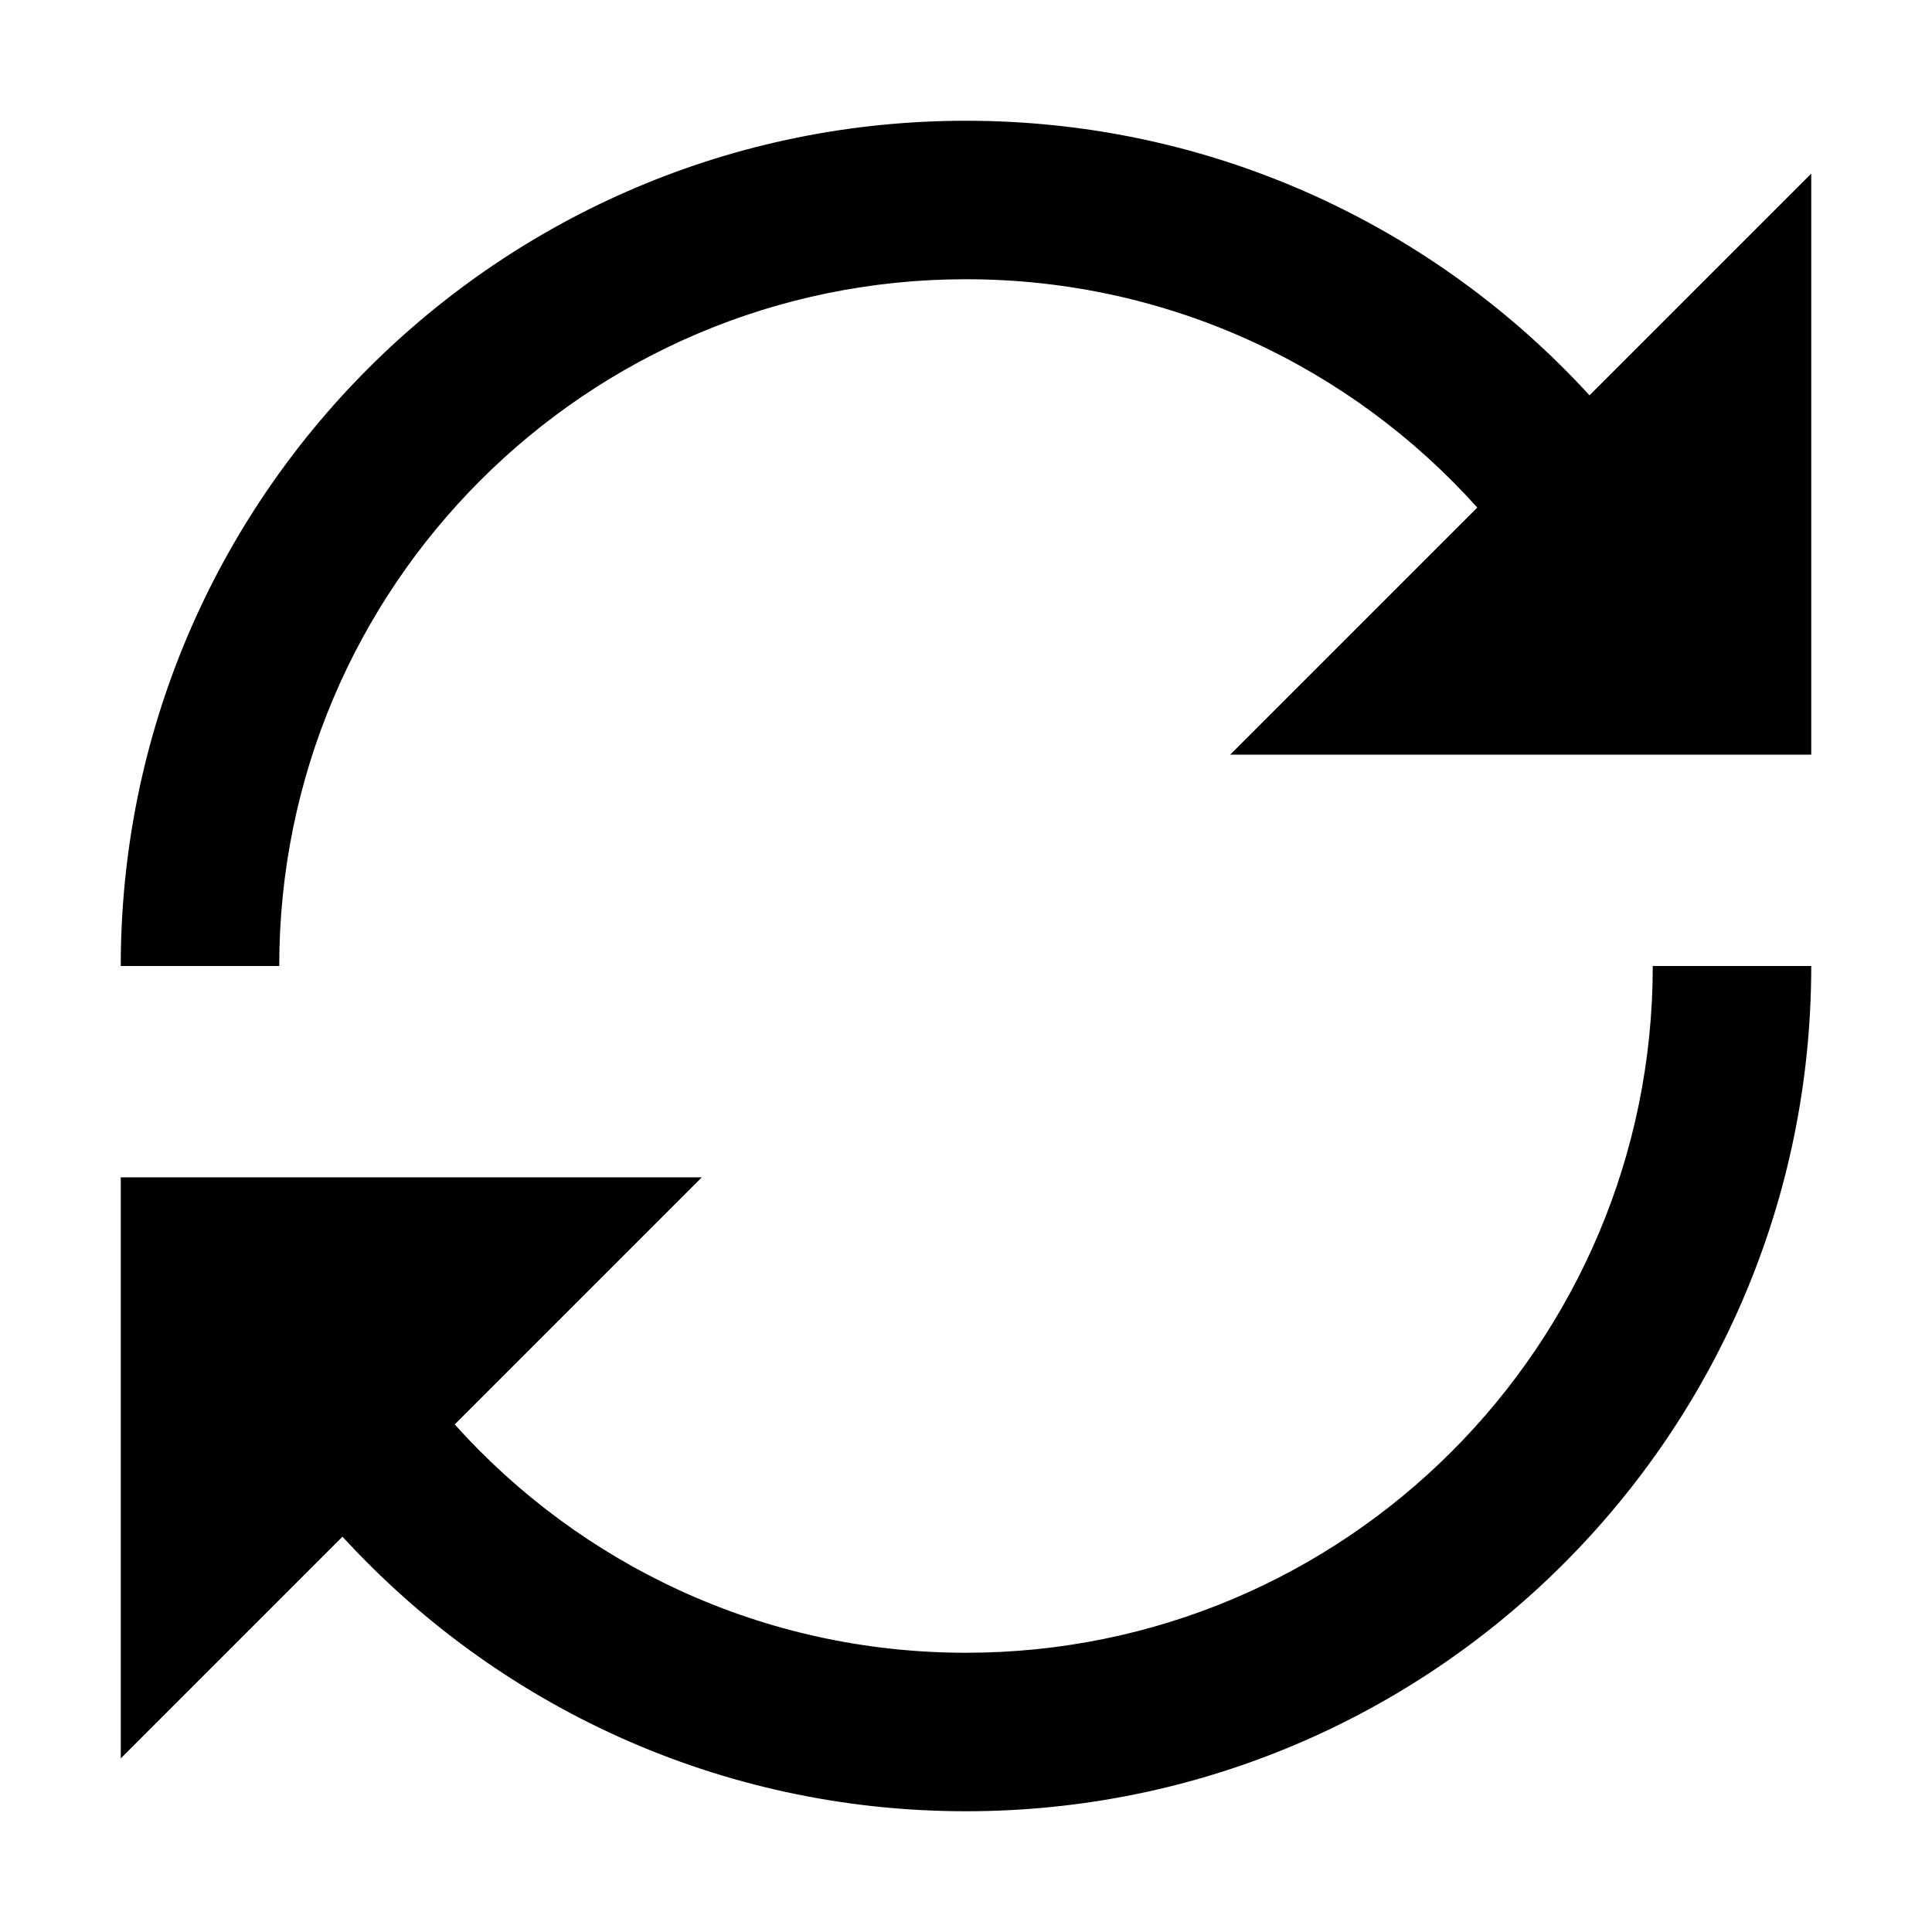
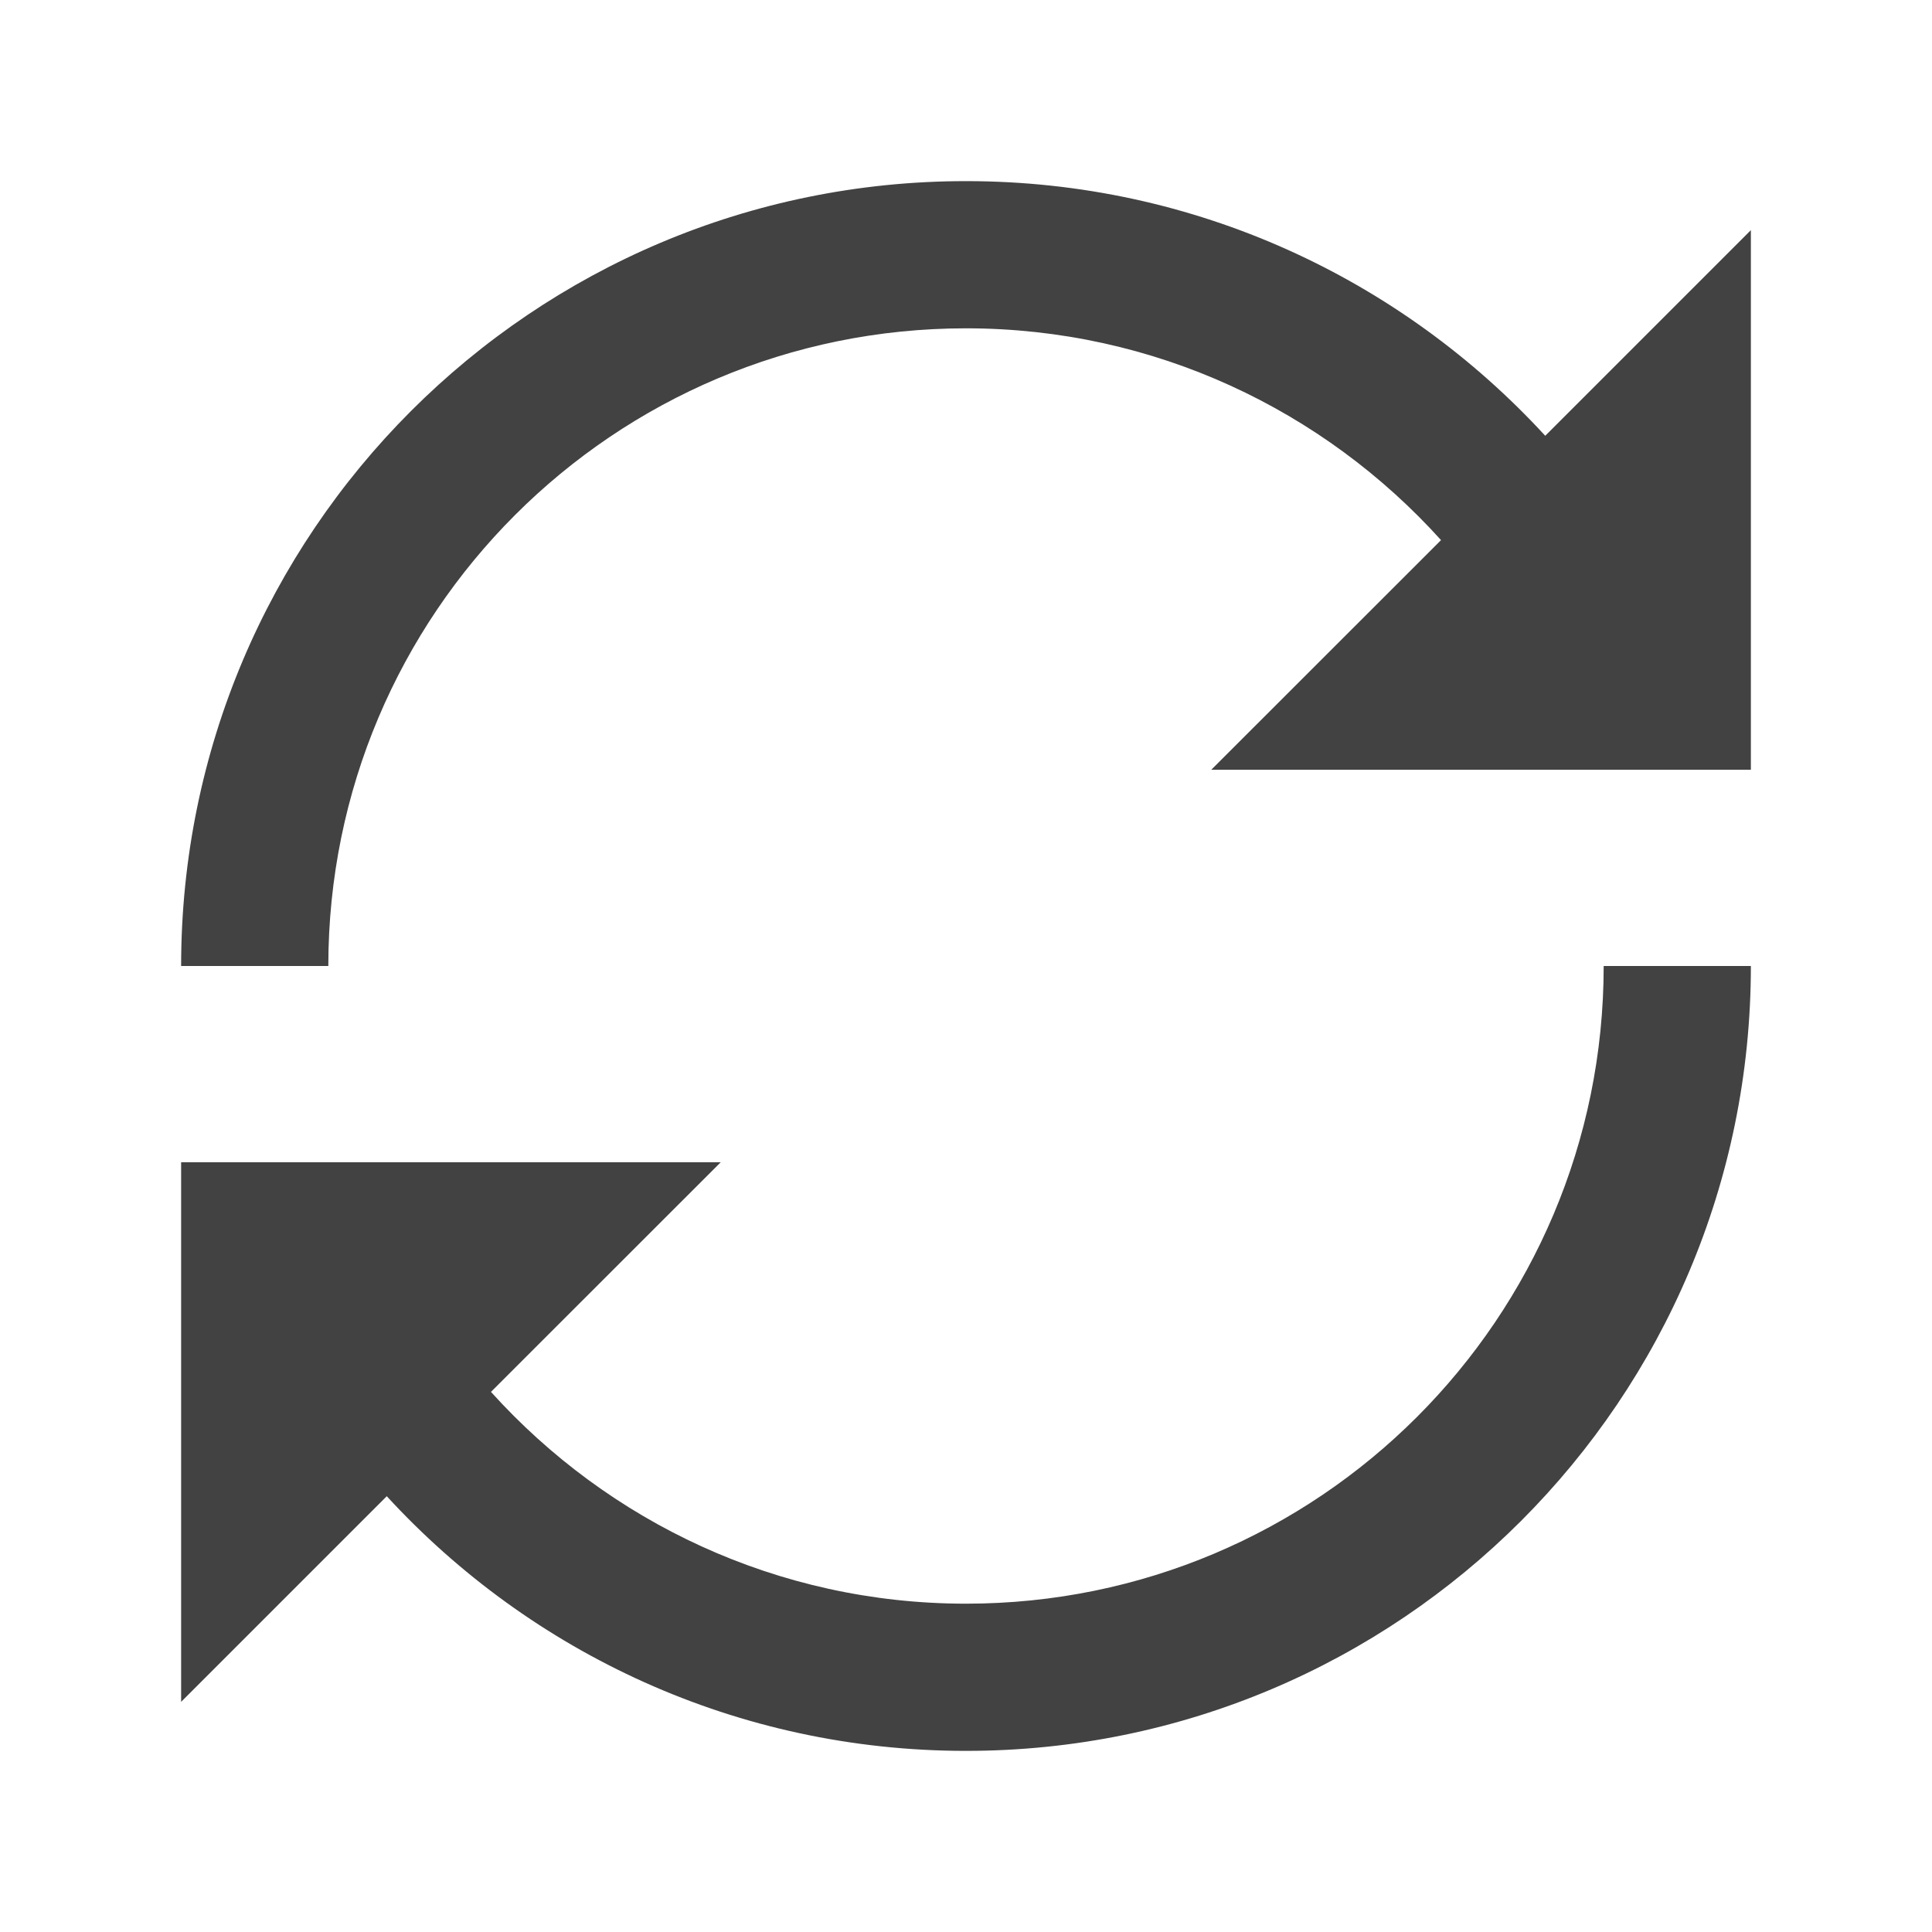
- <svg xmlns="http://www.w3.org/2000/svg" version="1.1" width="512" height="512" viewBox="0 0 512 512">
-   <g id="icomoon-ignore">
- </g>
-   <path d="M421.235 104.765c-40.954-44.72-99.817-72.765-165.235-72.765-123.712 0-224 100.288-224 224h42c0-100.516 81.484-182 182-182 53.821 0 102.175 23.37 135.492 60.509l-65.492 65.491h154v-154l-58.765 58.765z" />
-   <path d="M438 256c0 100.516-81.484 182-182 182-53.821 0-102.175-23.37-135.491-60.509l65.491-65.491h-154v154l58.765-58.765c40.954 44.72 99.817 72.765 165.235 72.765 123.712 0 224-100.288 224-224h-42z" />
+ <svg xmlns="http://www.w3.org/2000/svg" width="16pt" height="16pt" viewBox="0 0 16 16">
+   <path fill="#424242" d="M12.797 3.609C11.605 2.312 9.898 1.5 8 1.5 4.41 1.5 1.5 4.41 1.5 8h1.219c0-2.918 2.363-5.281 5.281-5.281 1.562 0 2.965.68 3.934 1.754L10.031 6.375H14.5V1.906zM13.281 8c0 2.918-2.363 5.281-5.281 5.281-1.562 0-2.965-.68-3.934-1.754L5.969 9.625H1.5v4.469l1.703-1.703C4.395 13.688 6.102 14.5 8 14.5c3.59 0 6.5-2.91 6.5-6.5zm0 0" />
</svg>
